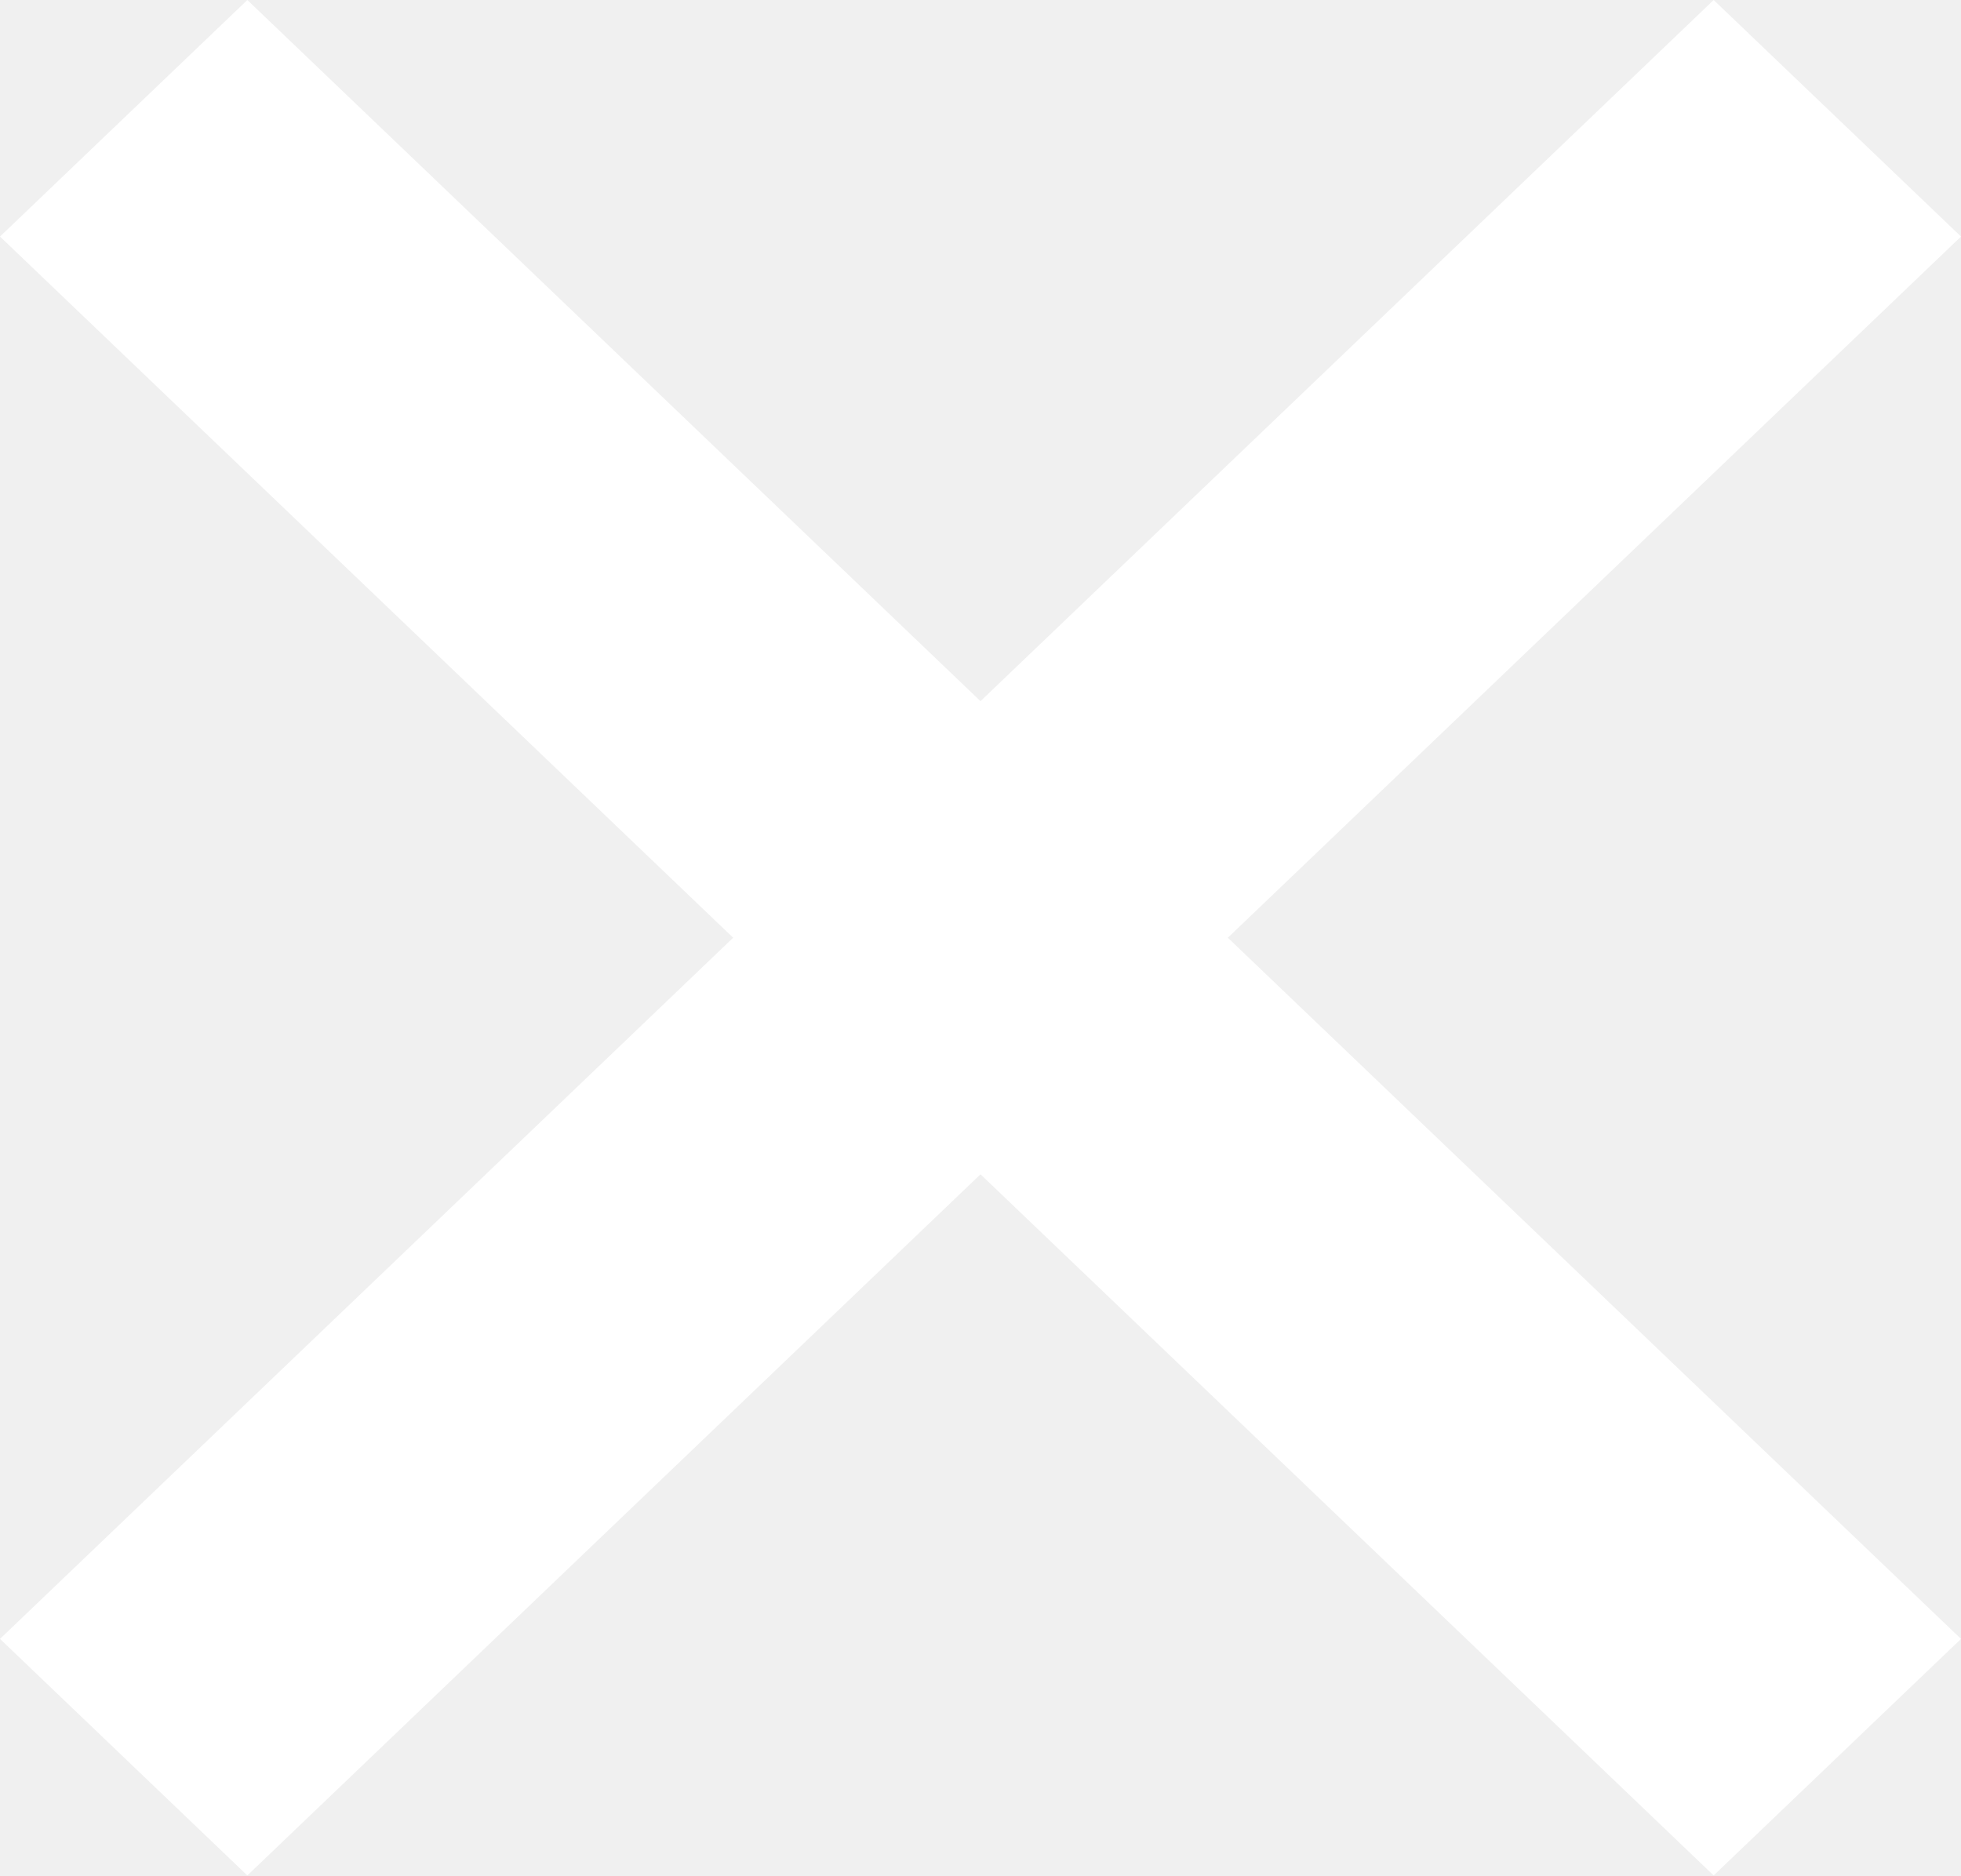
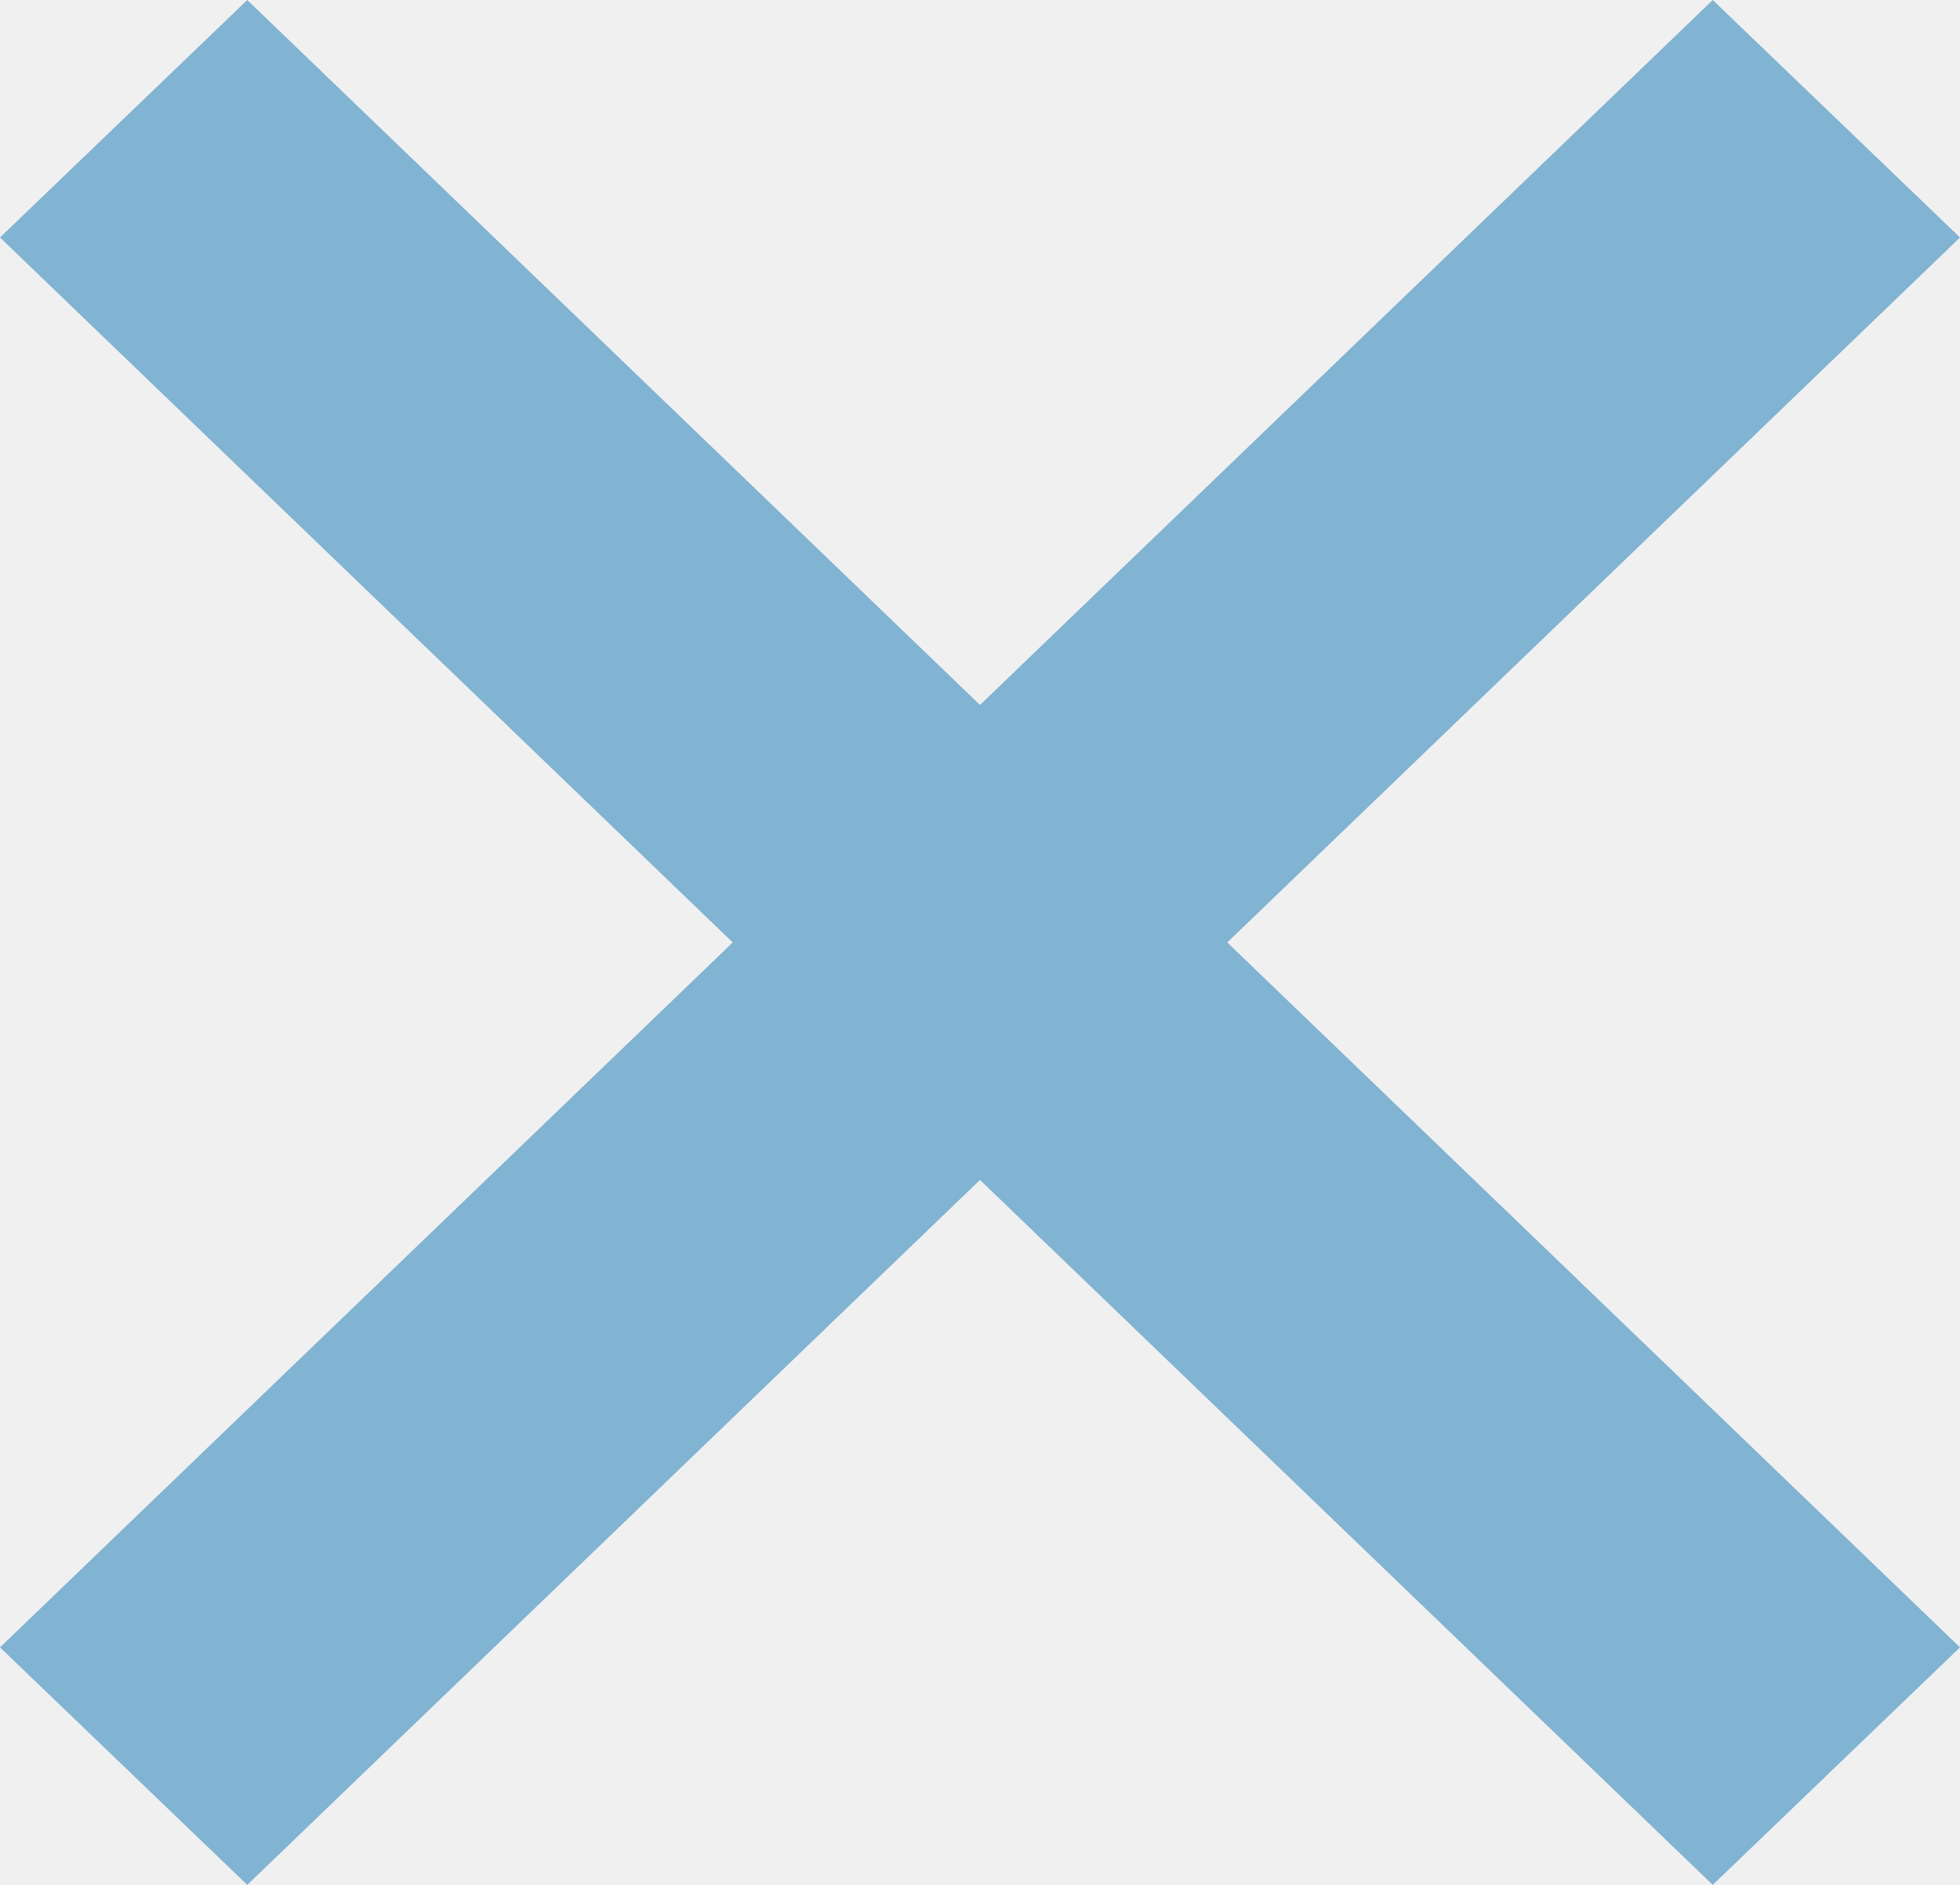
- <svg xmlns="http://www.w3.org/2000/svg" width="23" height="22" viewBox="0 0 23 22" fill="none">
-   <path d="M23 2.775L20.099 0L11.5 8.225L2.901 0L0 2.775L8.599 11L0 19.225L2.901 22L11.5 13.775L20.099 22L23 19.225L14.401 11L23 2.775Z" fill="white" />
+ <svg xmlns="http://www.w3.org/2000/svg" width="26" height="25" fill="none" viewBox="0 0 26 25">
+   <path fill="#81B3D2" d="M26 3.15 22.72 0 13 9.35 3.28 0 0 3.15l9.72 9.35L0 21.85 3.28 25 13 15.65 22.72 25 26 21.85l-9.72-9.35L26 3.15Z" />
</svg>
